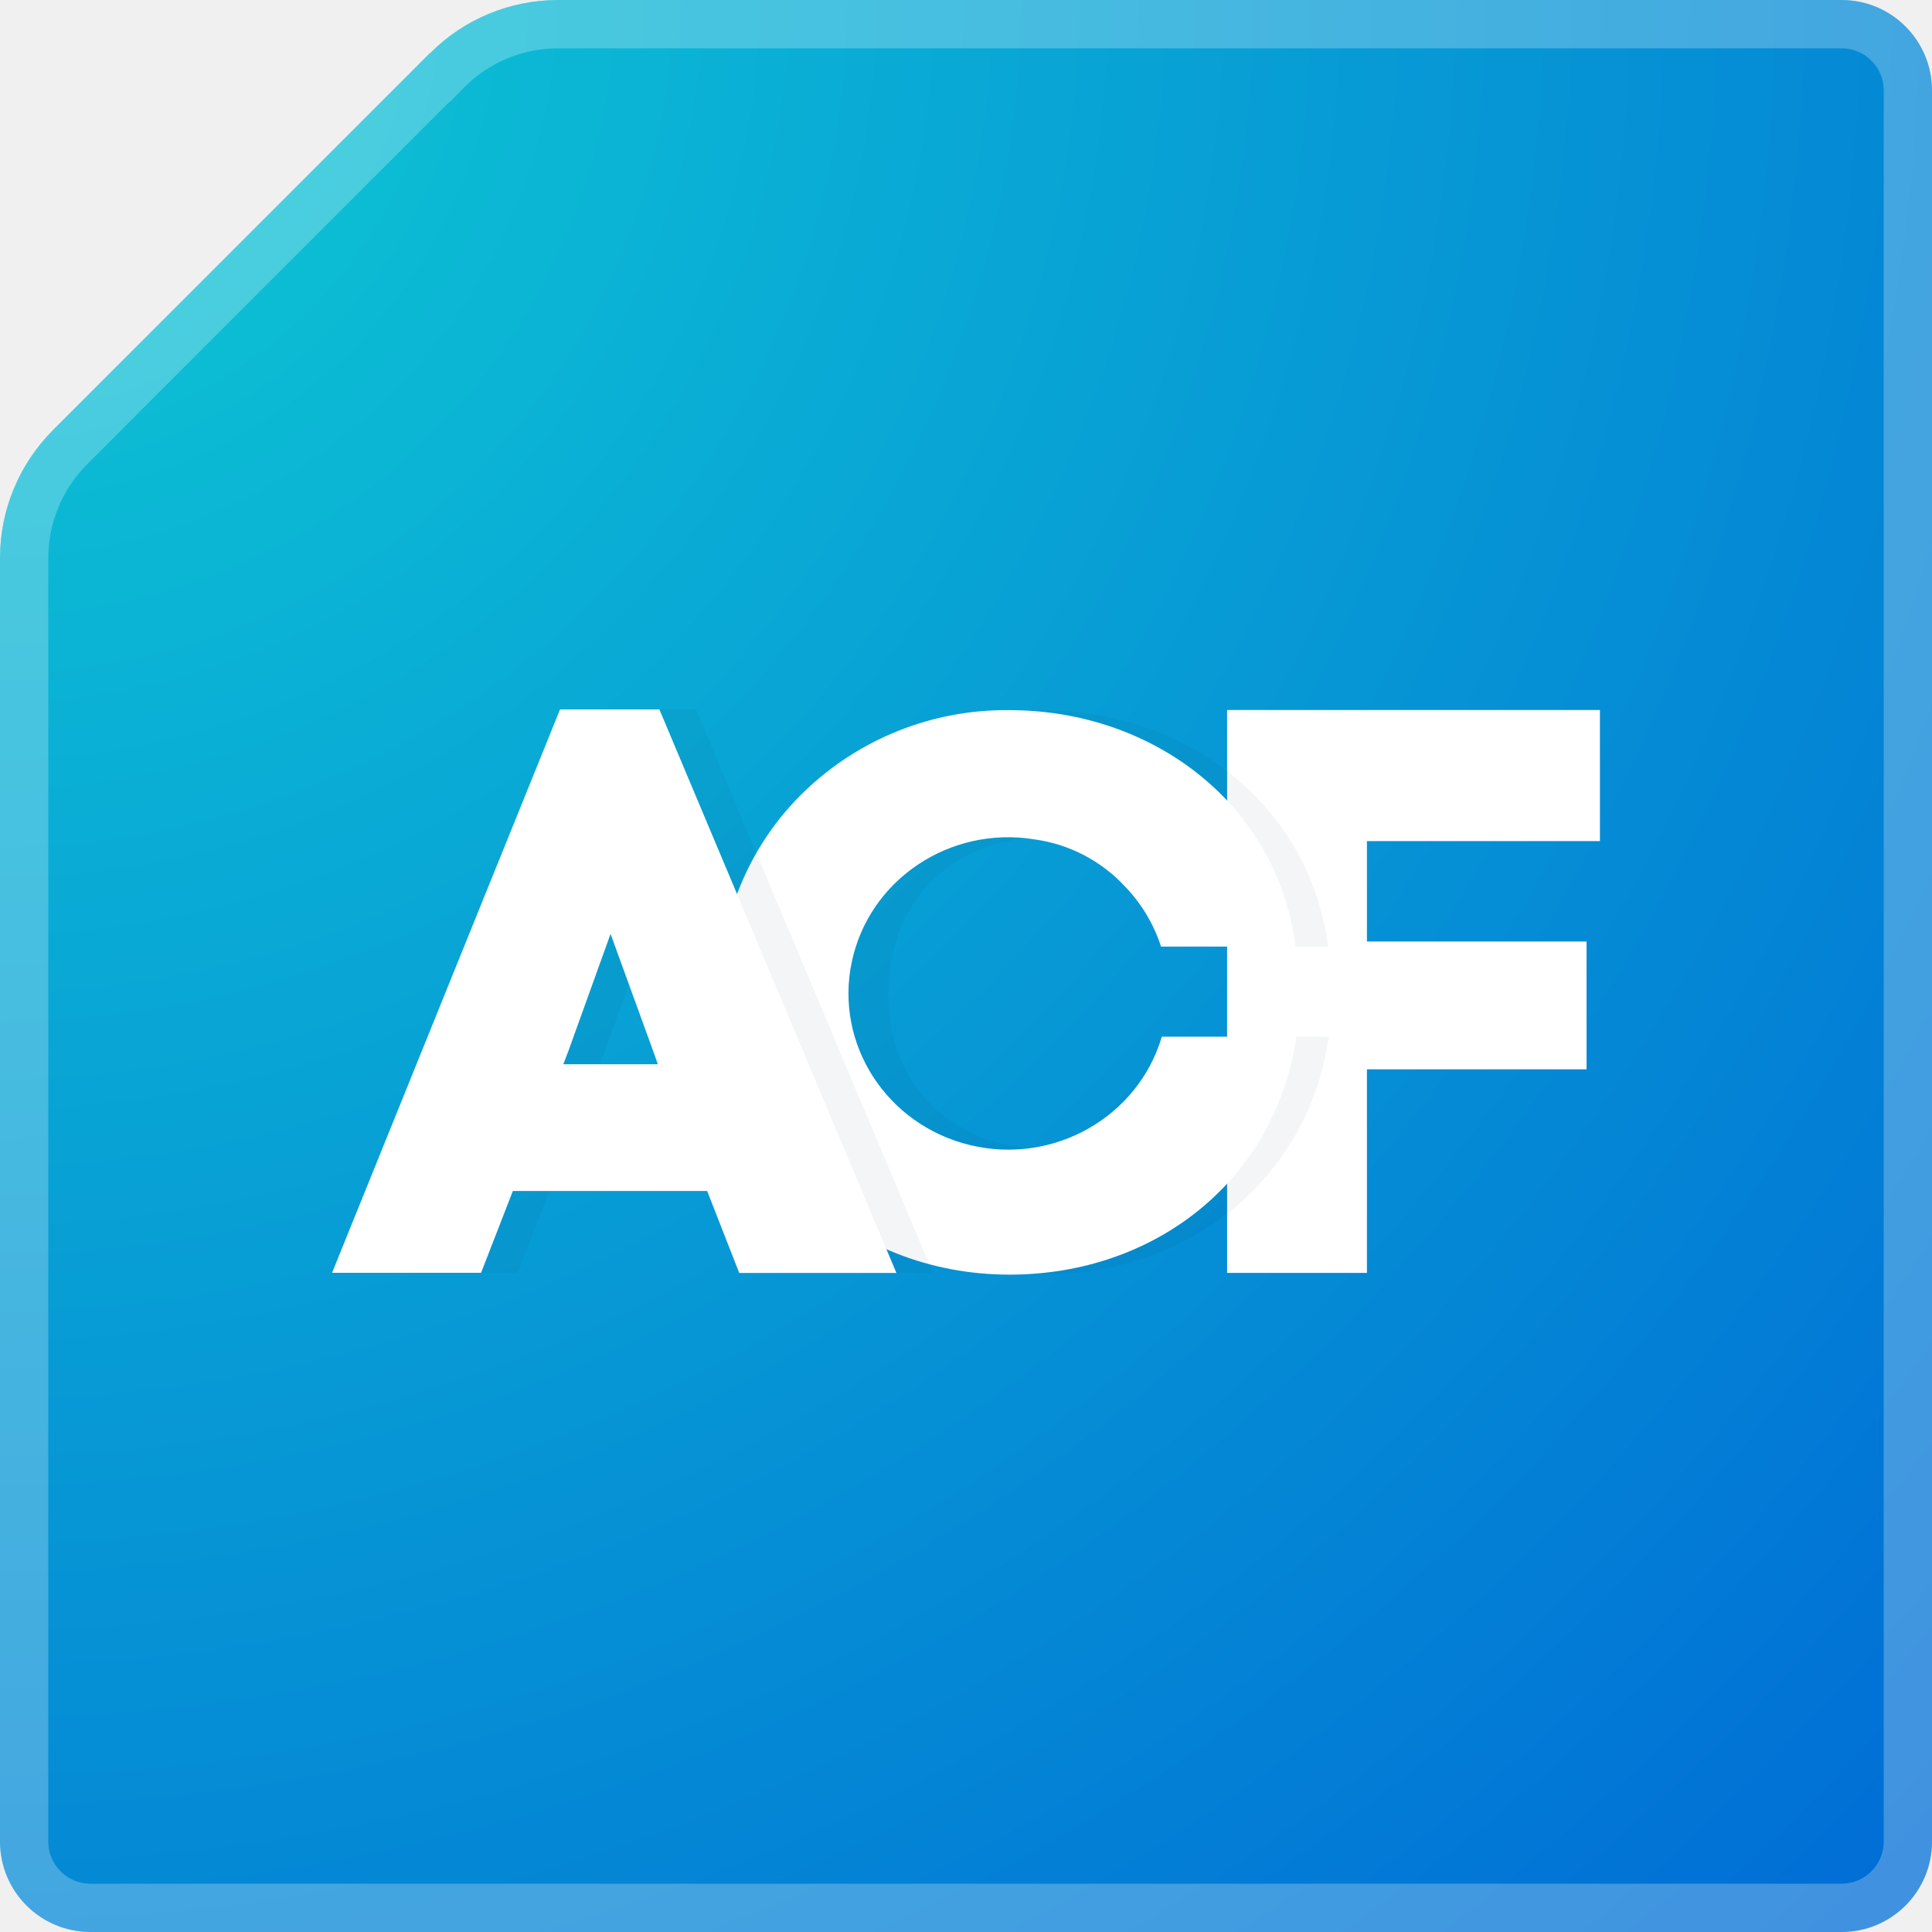
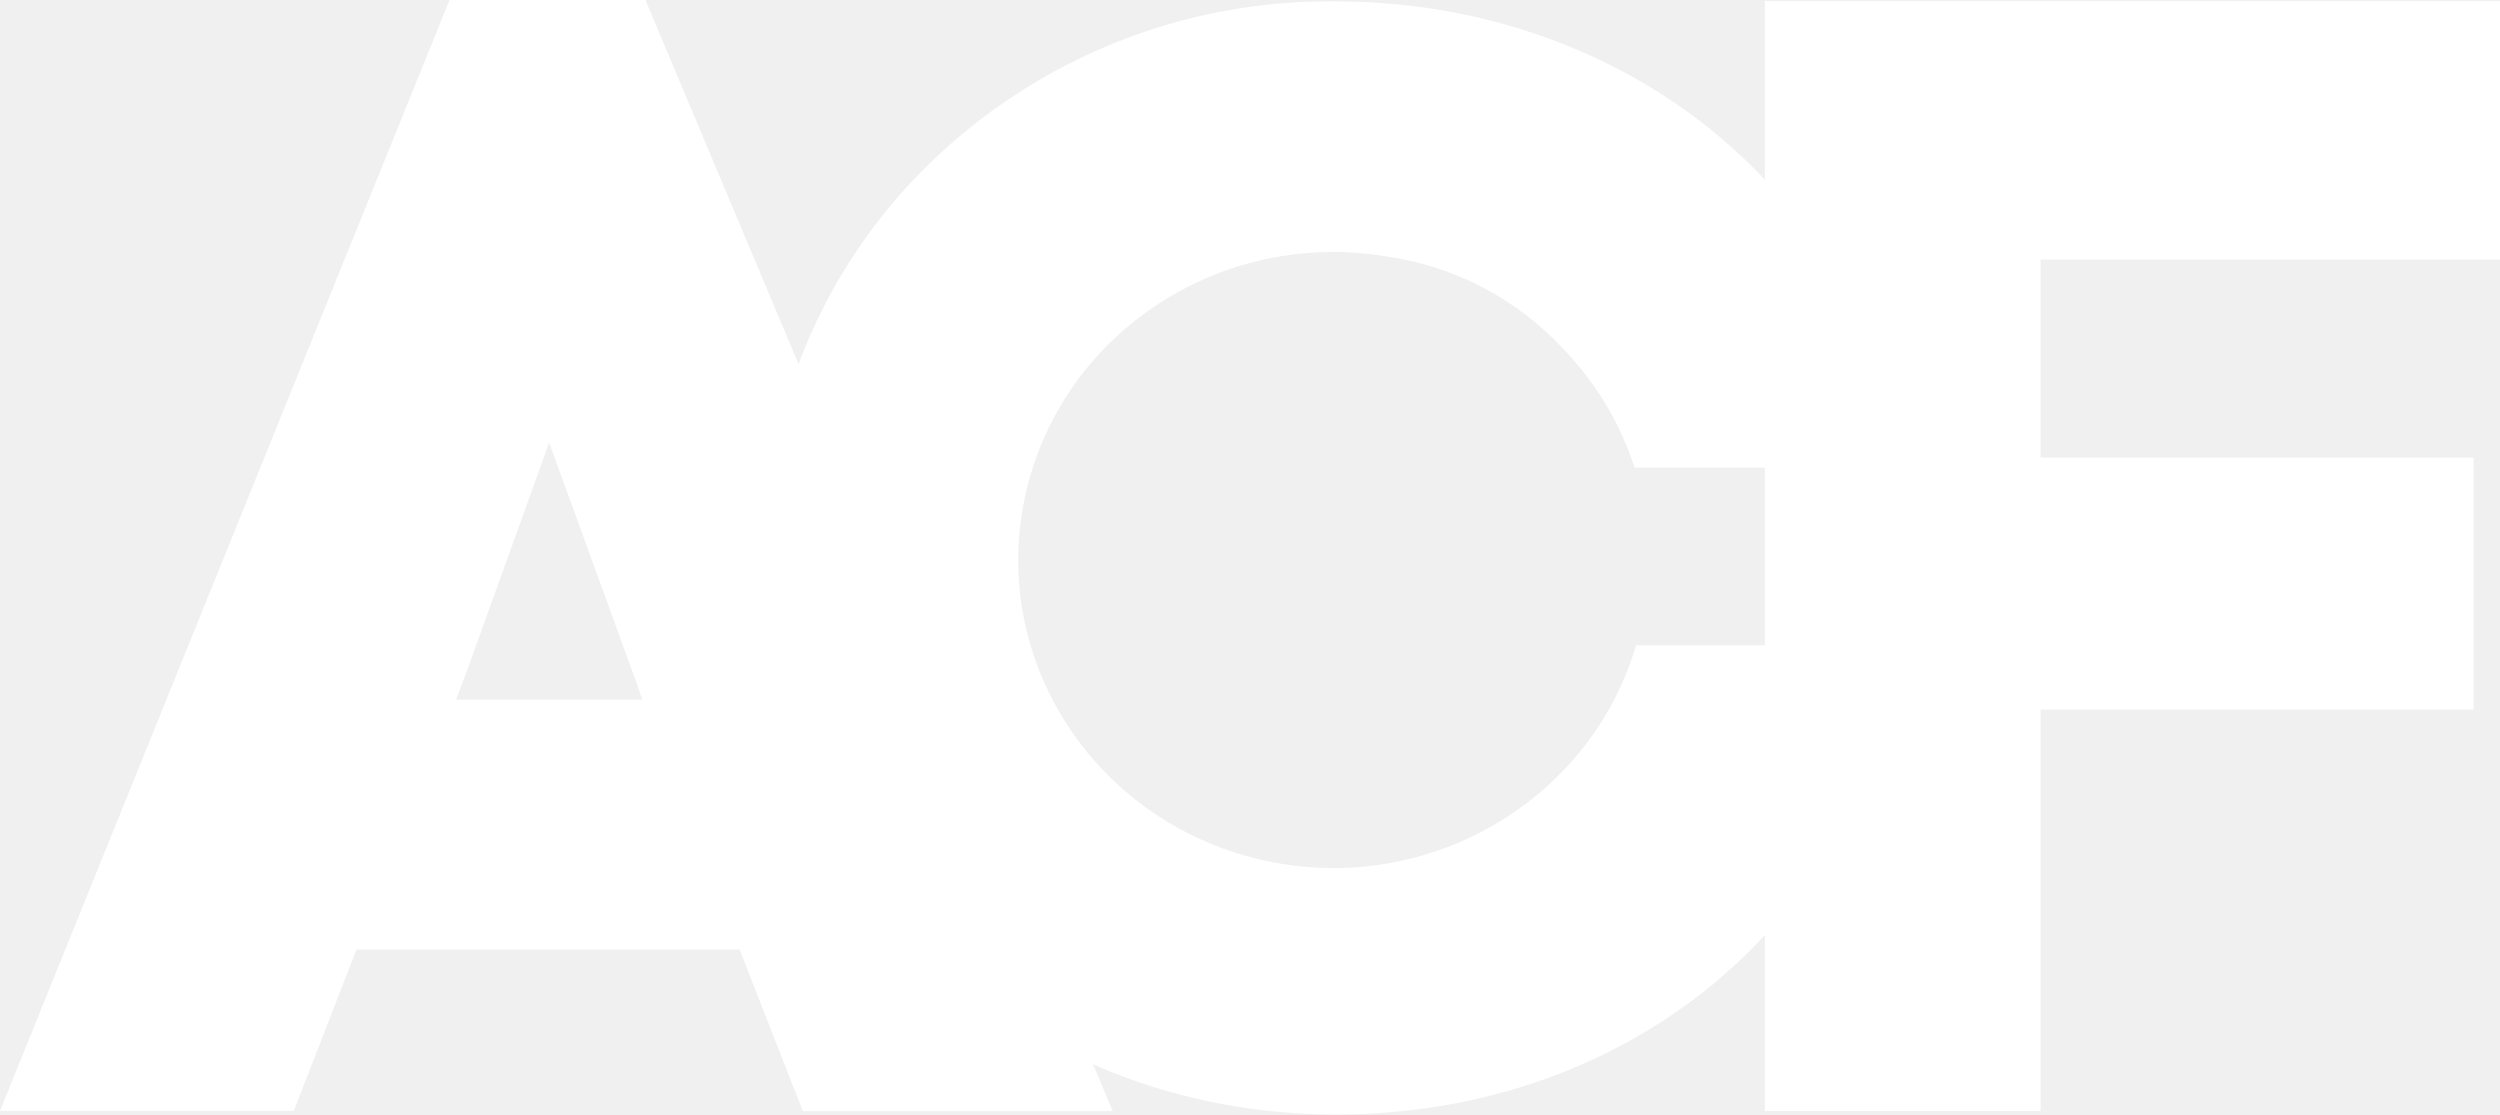
- <svg xmlns="http://www.w3.org/2000/svg" width="40" height="40" viewBox="0 0 40 40" fill="none">
-   <path d="M8.9 1.1L1.1 8.901C0.394 9.608 0 10.558 0 11.552V38.125C0 39.162 0.838 40 1.875 40H38.125C39.163 40 40 39.162 40 38.125V1.875C40 0.838 39.163 0 38.125 0H11.556C10.562 0 9.606 0.394 8.906 1.1H8.9Z" fill="url(#paint0_radial_117_9708)" />
-   <path d="M9.107 1.6H9.115L9.261 1.452C9.866 0.842 10.694 0.5 11.556 0.5H38.125C38.886 0.5 39.5 1.114 39.5 1.875V38.125C39.5 38.886 38.886 39.5 38.125 39.5H1.875C1.114 39.5 0.5 38.886 0.5 38.125V11.552C0.5 10.691 0.841 9.868 1.454 9.255L9.107 1.6Z" stroke="white" stroke-opacity="0.25" />
+ <svg xmlns="http://www.w3.org/2000/svg" viewBox="6.875 14.688 26.25 11.703">
  <path d="M28.301 26.354H25.406V14.7H33.125V17.414H28.301V19.493H32.848V22.139H28.301V26.354V26.354Z" fill="white" />
-   <path opacity="0.05" d="M24.642 21.463H27.512C27.087 24.429 24.594 26.39 21.573 26.39C18.265 26.39 15.571 23.911 15.571 20.571C15.564 19.795 15.715 19.025 16.014 18.308C16.312 17.592 16.753 16.944 17.31 16.404C18.451 15.295 19.984 14.683 21.573 14.703C24.566 14.703 27.129 16.68 27.494 19.599H24.626C23.764 16.293 18.392 16.616 18.392 20.571C18.392 24.527 23.831 24.819 24.642 21.464V21.463Z" fill="#002447" />
  <path d="M24.054 21.463C23.562 23.131 21.809 24.124 20.084 23.708C18.358 23.291 17.276 21.618 17.635 19.917C17.992 18.215 19.662 17.094 21.415 17.378C22.134 17.476 22.796 17.82 23.29 18.352C23.631 18.705 23.887 19.131 24.038 19.598H26.822C26.457 16.673 23.887 14.703 20.901 14.703C19.312 14.683 17.779 15.294 16.637 16.403C16.08 16.943 15.639 17.591 15.34 18.308C15.041 19.025 14.891 19.795 14.898 20.572C14.898 23.912 17.576 26.39 20.902 26.39C23.921 26.39 26.407 24.429 26.839 21.463H24.054H24.054Z" fill="white" />
-   <path opacity="0.05" d="M15.404 24.658H11.374L10.716 26.352H7.632L12.351 14.688H14.408L19.316 26.355H16.059L15.403 24.658H15.404ZM12.52 21.771L12.419 22.034H14.375L14.308 21.837L13.397 19.335L12.52 21.771Z" fill="#002447" />
  <path d="M14.641 24.658H10.618L9.96 26.352H6.875L11.595 14.688H13.652L18.559 26.355H15.305L14.641 24.658ZM11.763 21.771L11.663 22.034H13.619L13.551 21.837L12.641 19.335L11.764 21.771H11.763Z" fill="white" />
-   <defs>
-     <radialGradient id="paint0_radial_117_9708" cx="0" cy="0" r="1" gradientUnits="userSpaceOnUse" gradientTransform="rotate(45) scale(56.5685)">
-       <stop stop-color="#0ECAD4" />
-       <stop offset="1" stop-color="#006BD6" />
-     </radialGradient>
-   </defs>
</svg>
